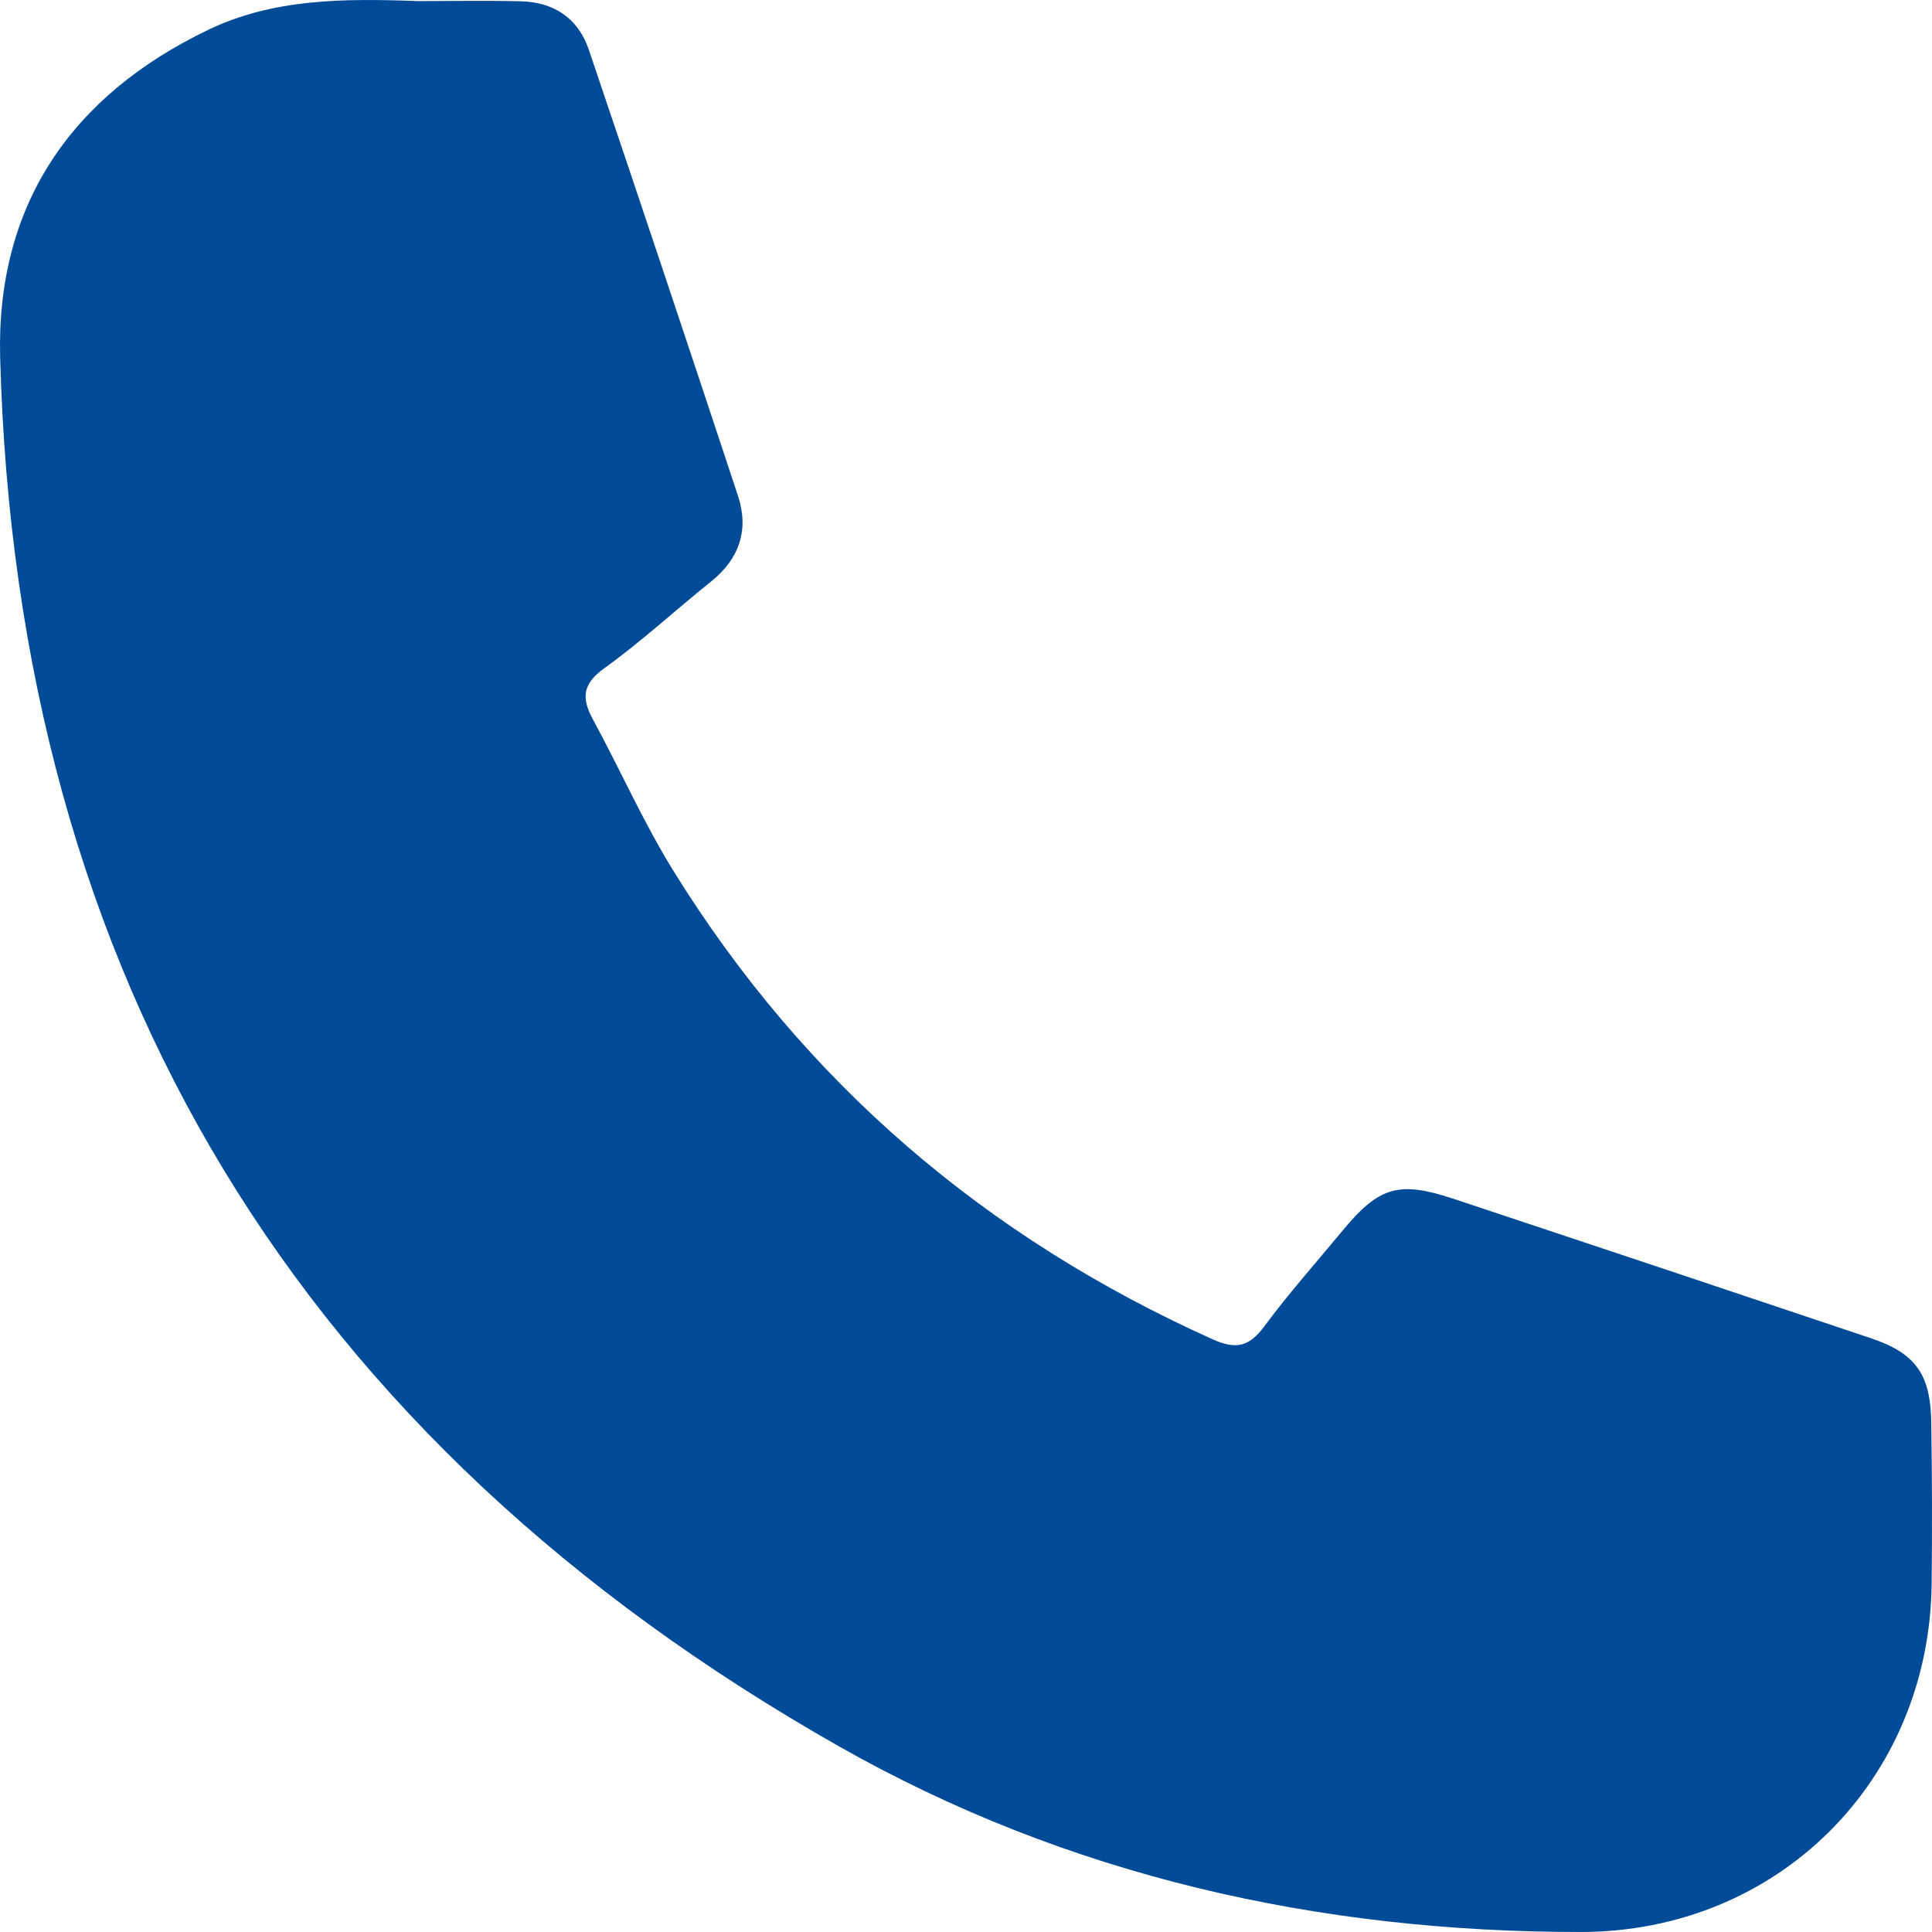
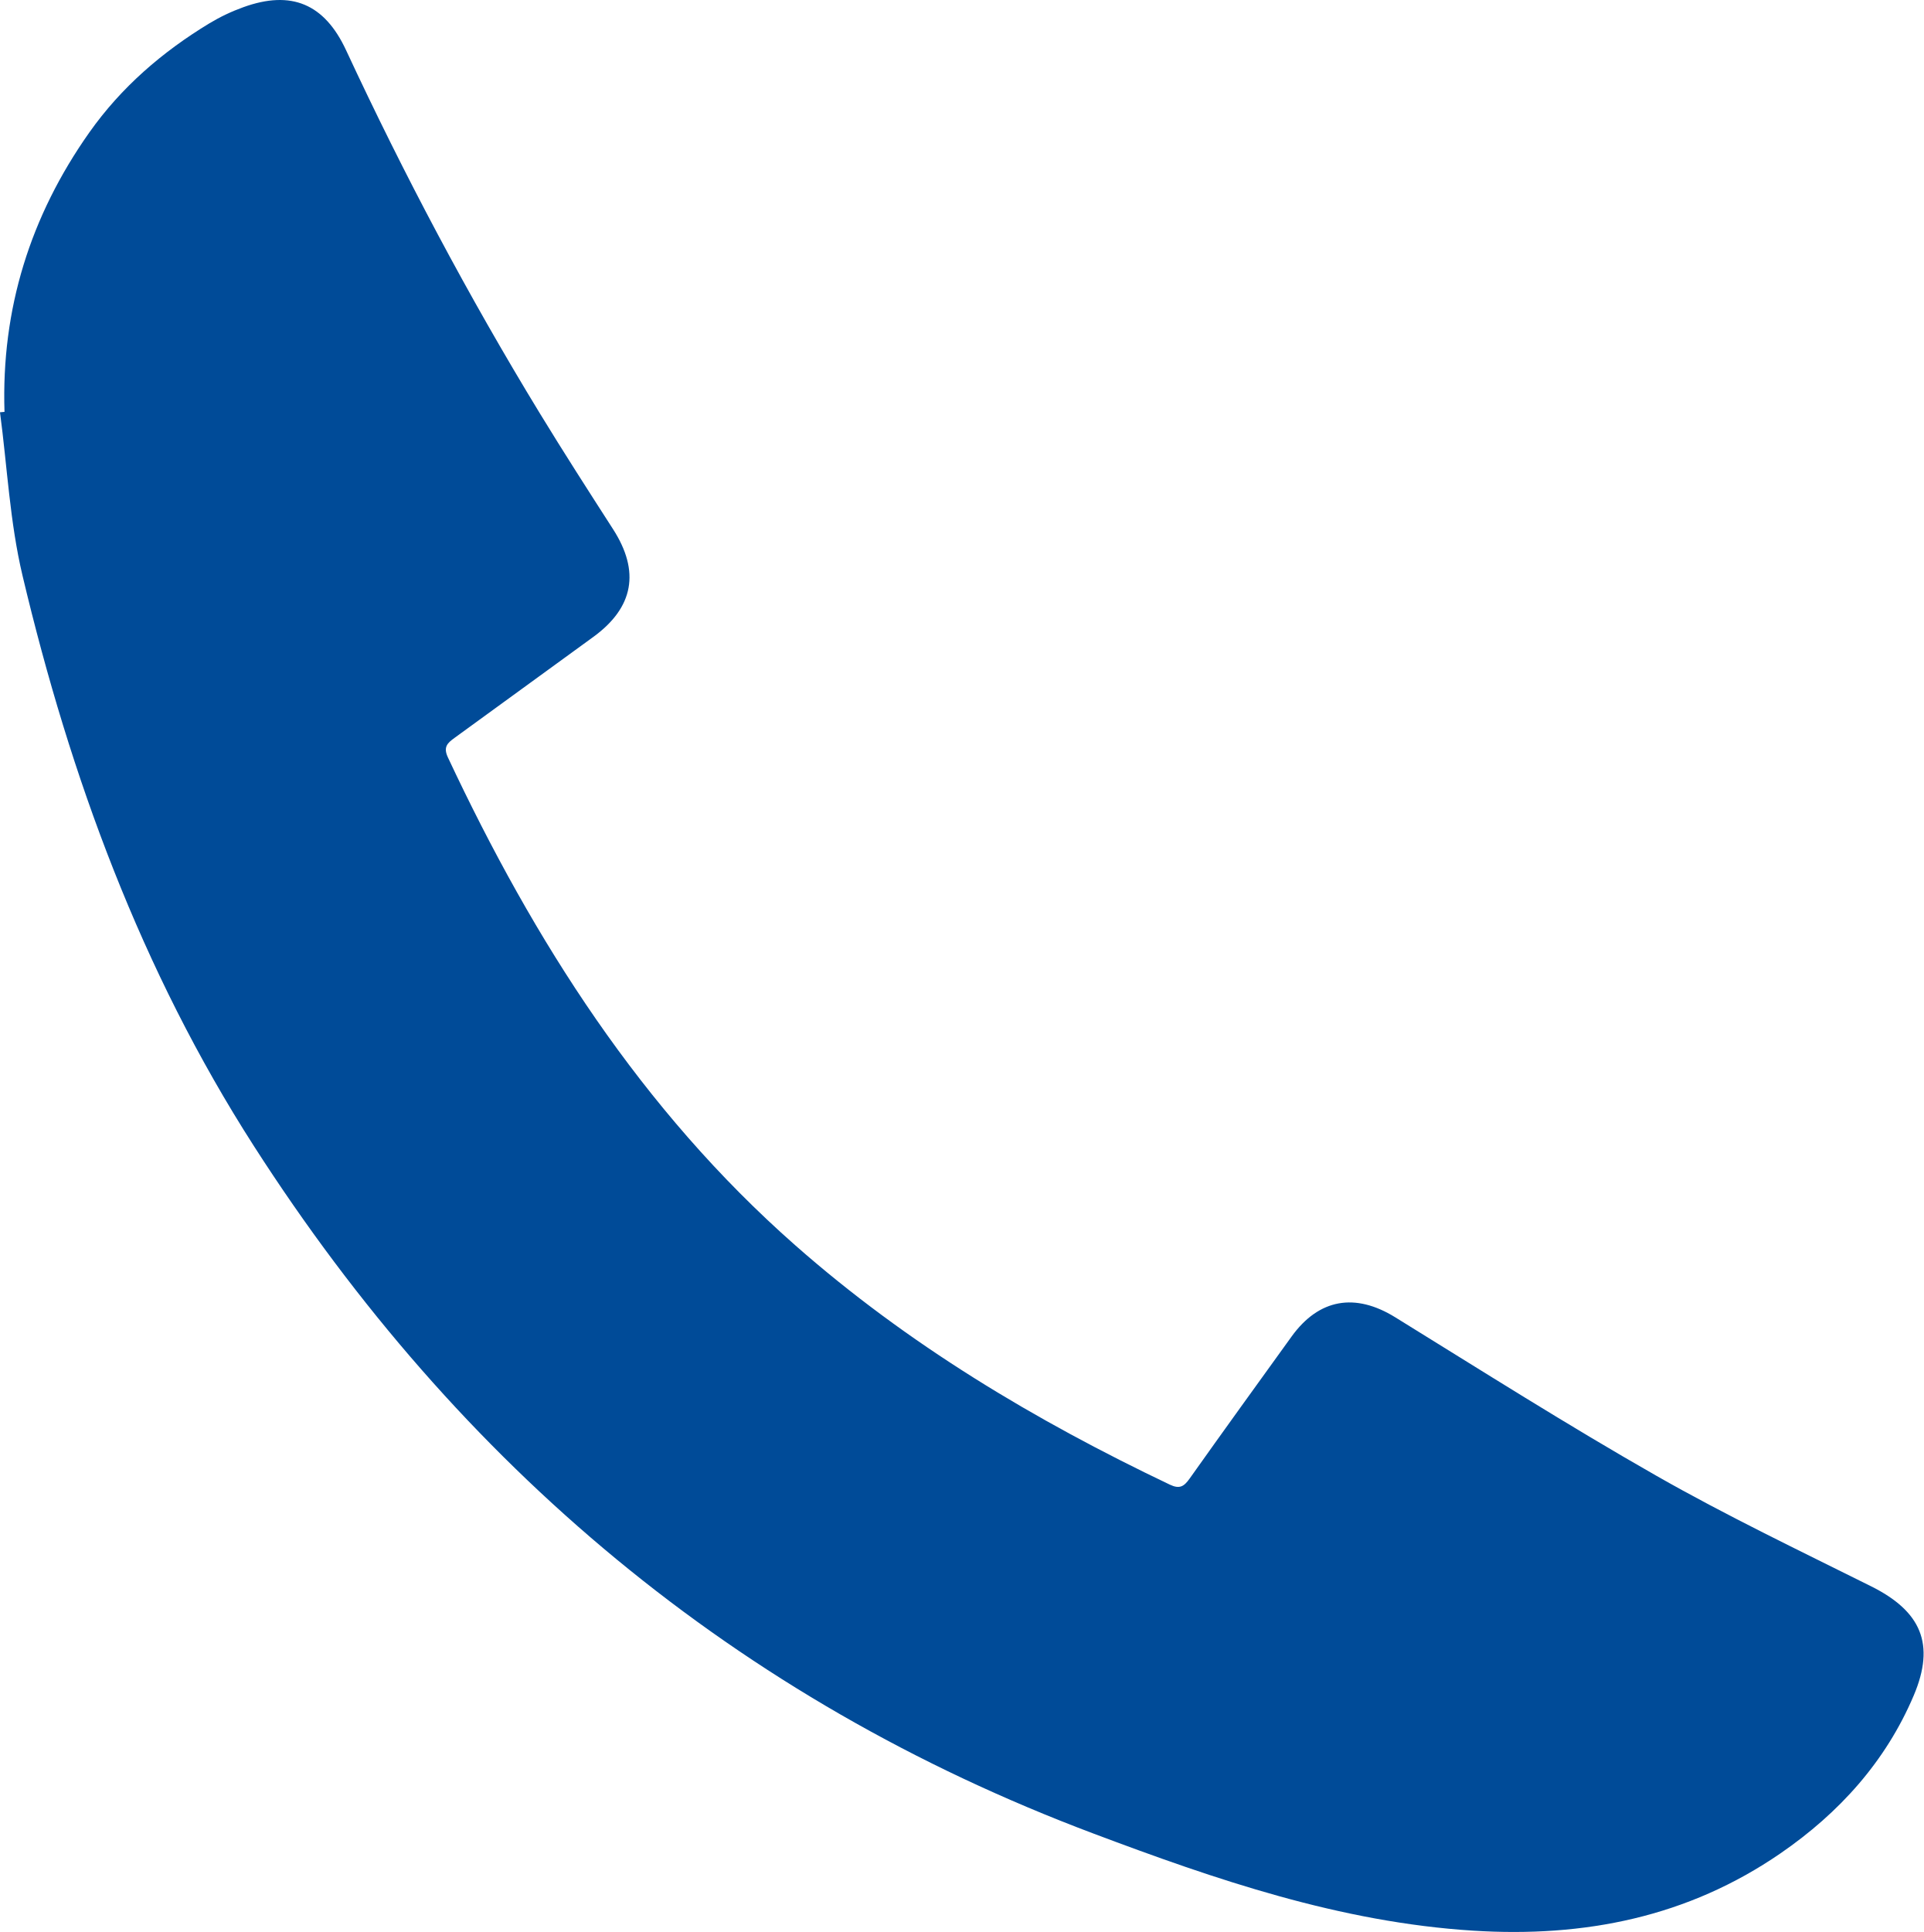
- <svg xmlns="http://www.w3.org/2000/svg" id="Camada_1" data-name="Camada 1" viewBox="0 0 3762 3762">
+ <svg xmlns="http://www.w3.org/2000/svg" id="Camada_1" data-name="Camada 1" viewBox="0 0 3689.07 3704.66">
  <defs>
    <style>.cls-1{fill:#004b98;}</style>
  </defs>
-   <path class="cls-1" d="M1052.63,41.47c64.44,1.5,112,32.68,132.82,94.06q146.91,434,290.6,869.13c21.67,65.75,2.9,122.38-52.55,166.79-69.66,55.79-135.46,116.75-207.78,168.72-42.62,30.63-44.83,58-22.16,99.7,53.18,97.88,98.29,200.57,156.8,295,255.3,412.29,608.09,713.69,1050.35,912.22,45.2,20.29,70.85,14.18,100-25.21,47.68-64.5,101.34-124.57,152.49-186.5,70.81-85.73,109.48-97.5,216.11-62.07q406.33,135,812.24,271.31c86.9,29.16,116.57,69.65,118,163.61q2.43,157.3.76,314.67c-4.34,382.95-299.25,677.83-683,678.06-511.52.31-999.62-109-1445.07-361.71C624.24,2844.71,71.69,1943.52,39.31,735.08,31.37,438.83,177.22,225.25,444.67,97c127-60.92,263.58-61.17,408.67-55.88C914.22,41.1,983.46,39.85,1052.63,41.47Z" transform="translate(-39 -39)" />
+   <path class="cls-1" d="M83.56,857.44C77.18,660.32,133,482.08,246.28,321.6,307.53,234.87,386.36,167,476.69,112.3a366.61,366.61,0,0,1,64.9-30.83c92.16-33.3,155.64-6.53,197.09,82.58,111.08,238.81,234.27,471.16,371.43,696,45.68,74.89,93.18,148.69,140.63,222.48,51.93,80.77,39.64,149.92-37.86,206.4q-133,96.91-266.17,193.6c-14,10.11-22.06,17.73-12.72,37.64,165.23,352.24,371,675.34,665.92,935.25,215.86,190.21,459.94,335.83,718.53,459.08,18.77,8.95,27.19,3.55,37.87-11.51,64.69-91.16,130.16-181.76,195.57-272.41,52.63-72.94,122.18-84.32,198.69-37.06,166.12,102.61,331.17,207.24,500.75,303.85,134.06,76.37,273.67,143.14,411.87,212,95.72,47.72,123.9,110.45,81.86,209.52-53.67,126.49-142.9,225.15-255.33,302.5-177.9,122.4-376.22,161.84-589.62,148.38-255-16.08-492.74-97.7-728.17-186.22C1487,3326.07,955.61,2878.88,561.85,2265.24,345.71,1928.4,209.82,1558,118,1170.91,93.85,1069,88.77,962.58,74.93,858.22Z" transform="translate(-74.93 -67.67)" />
</svg>
